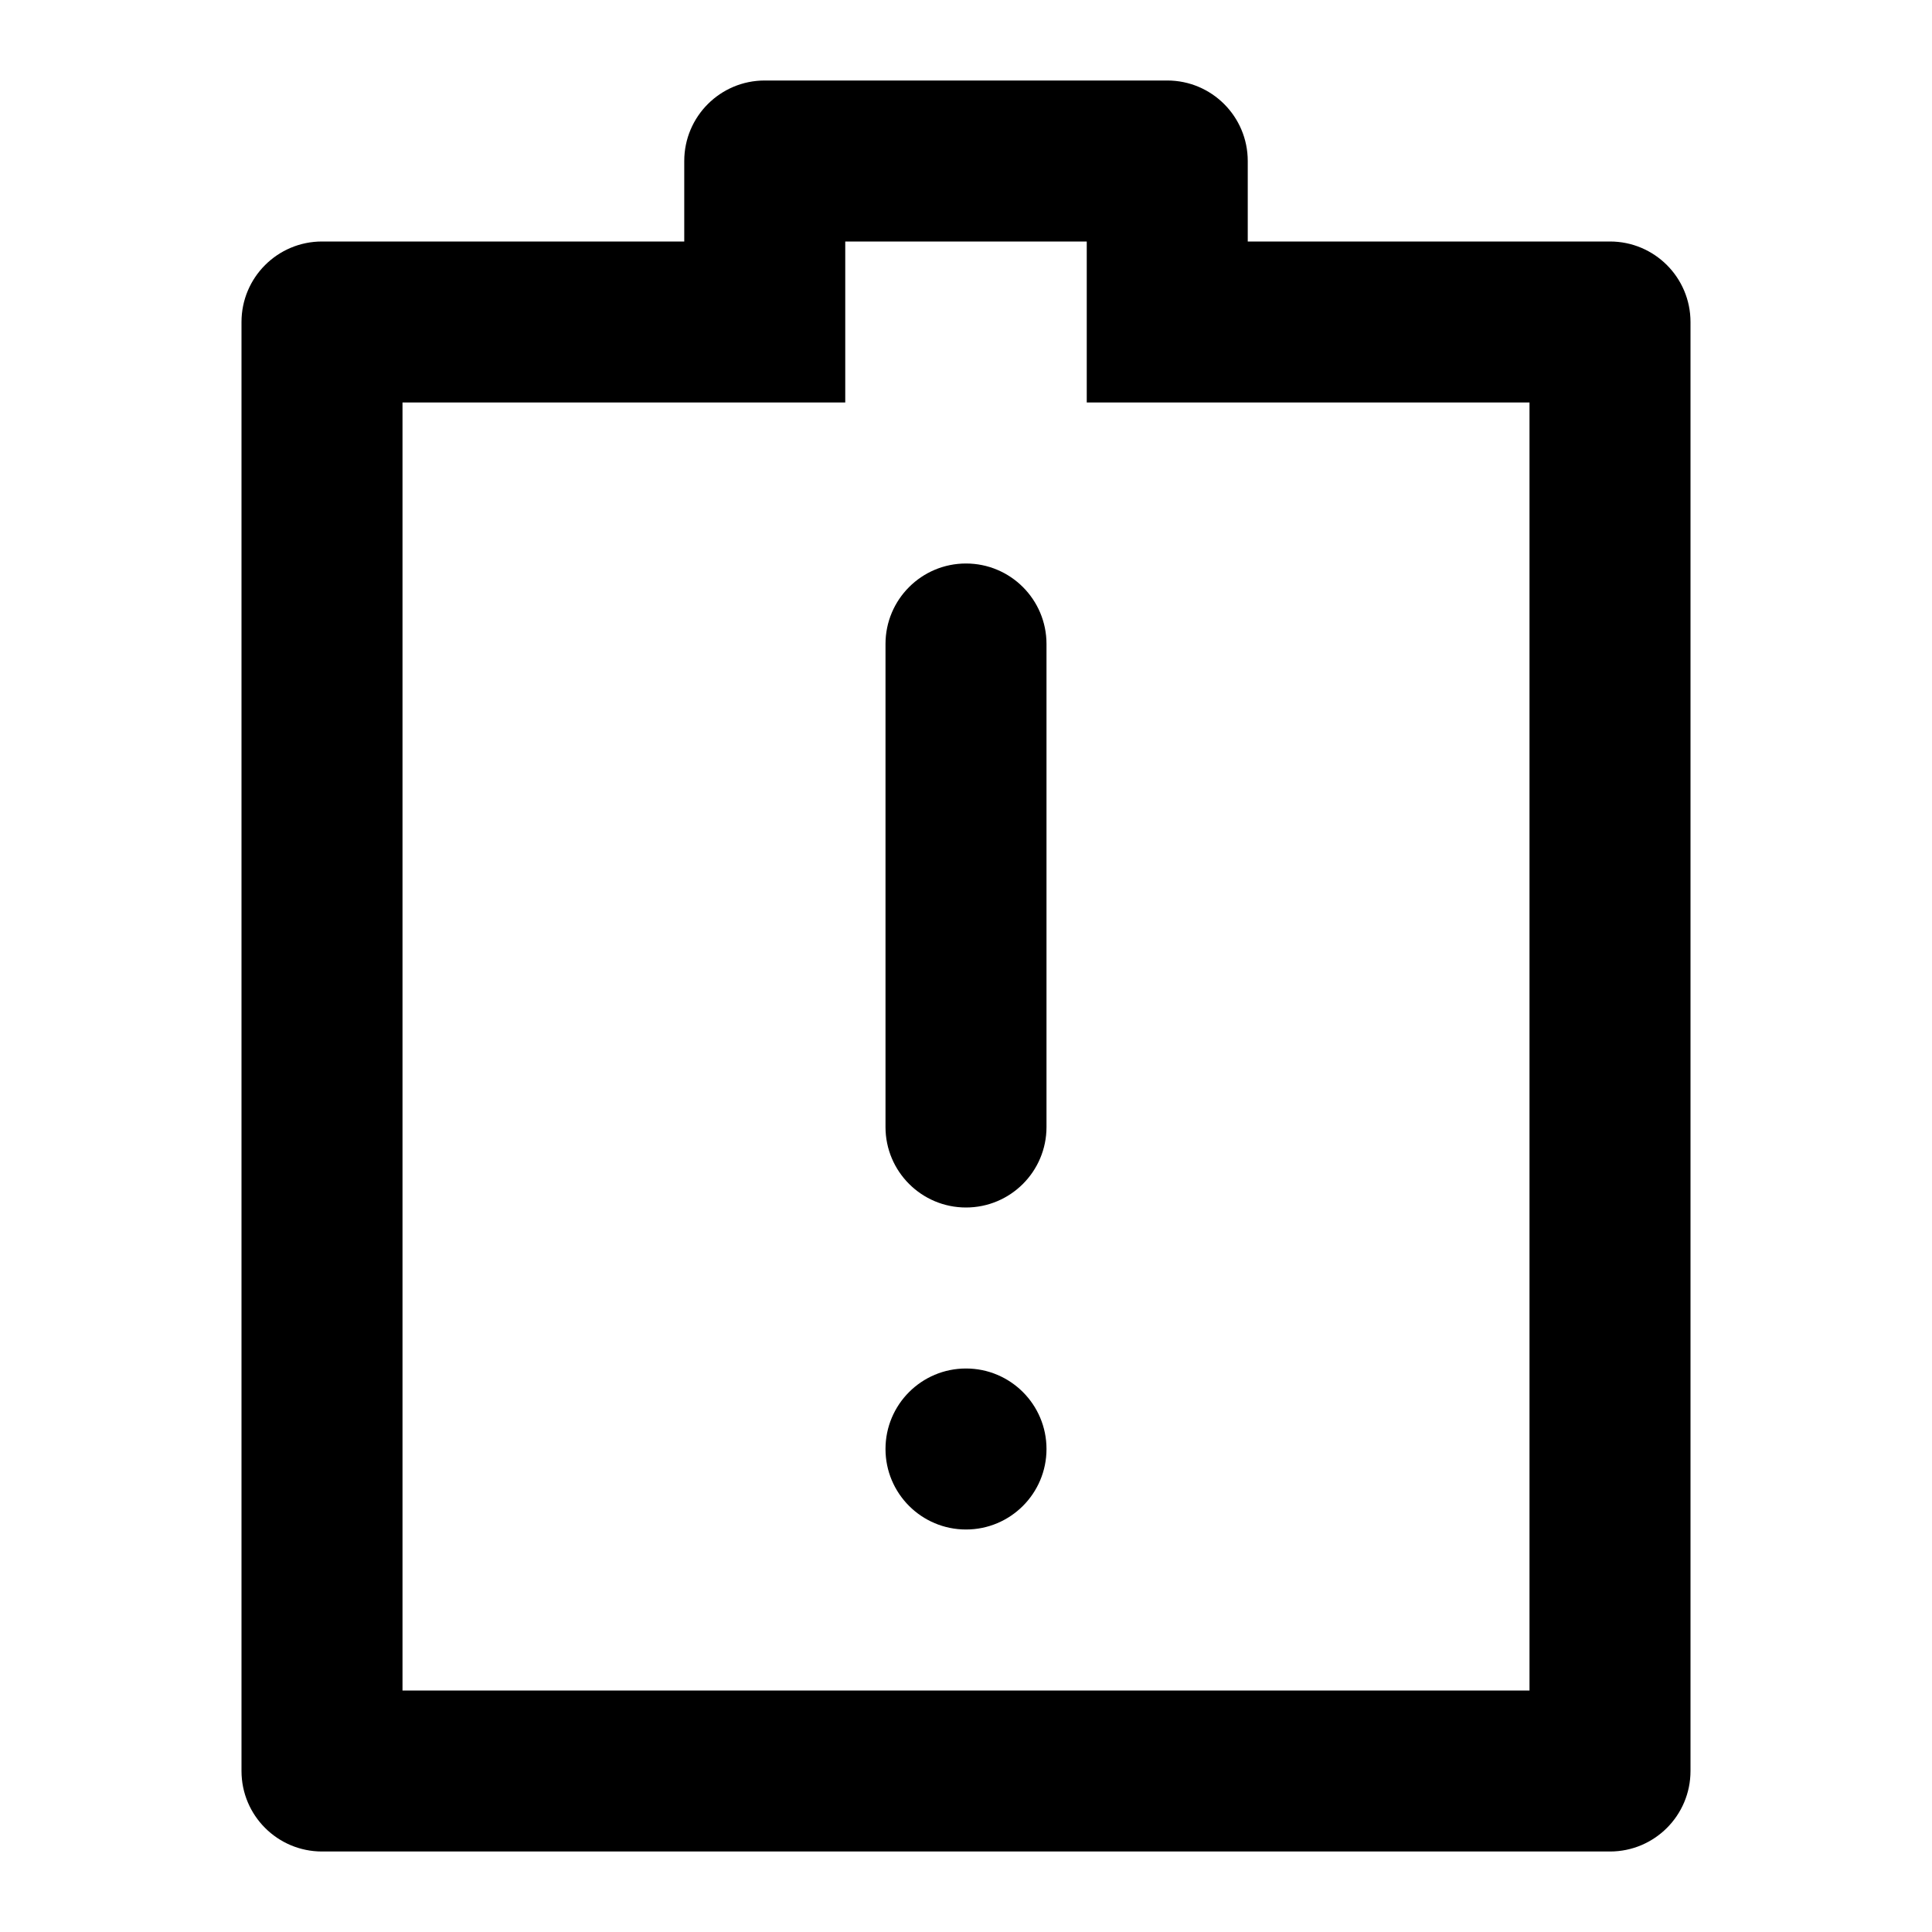
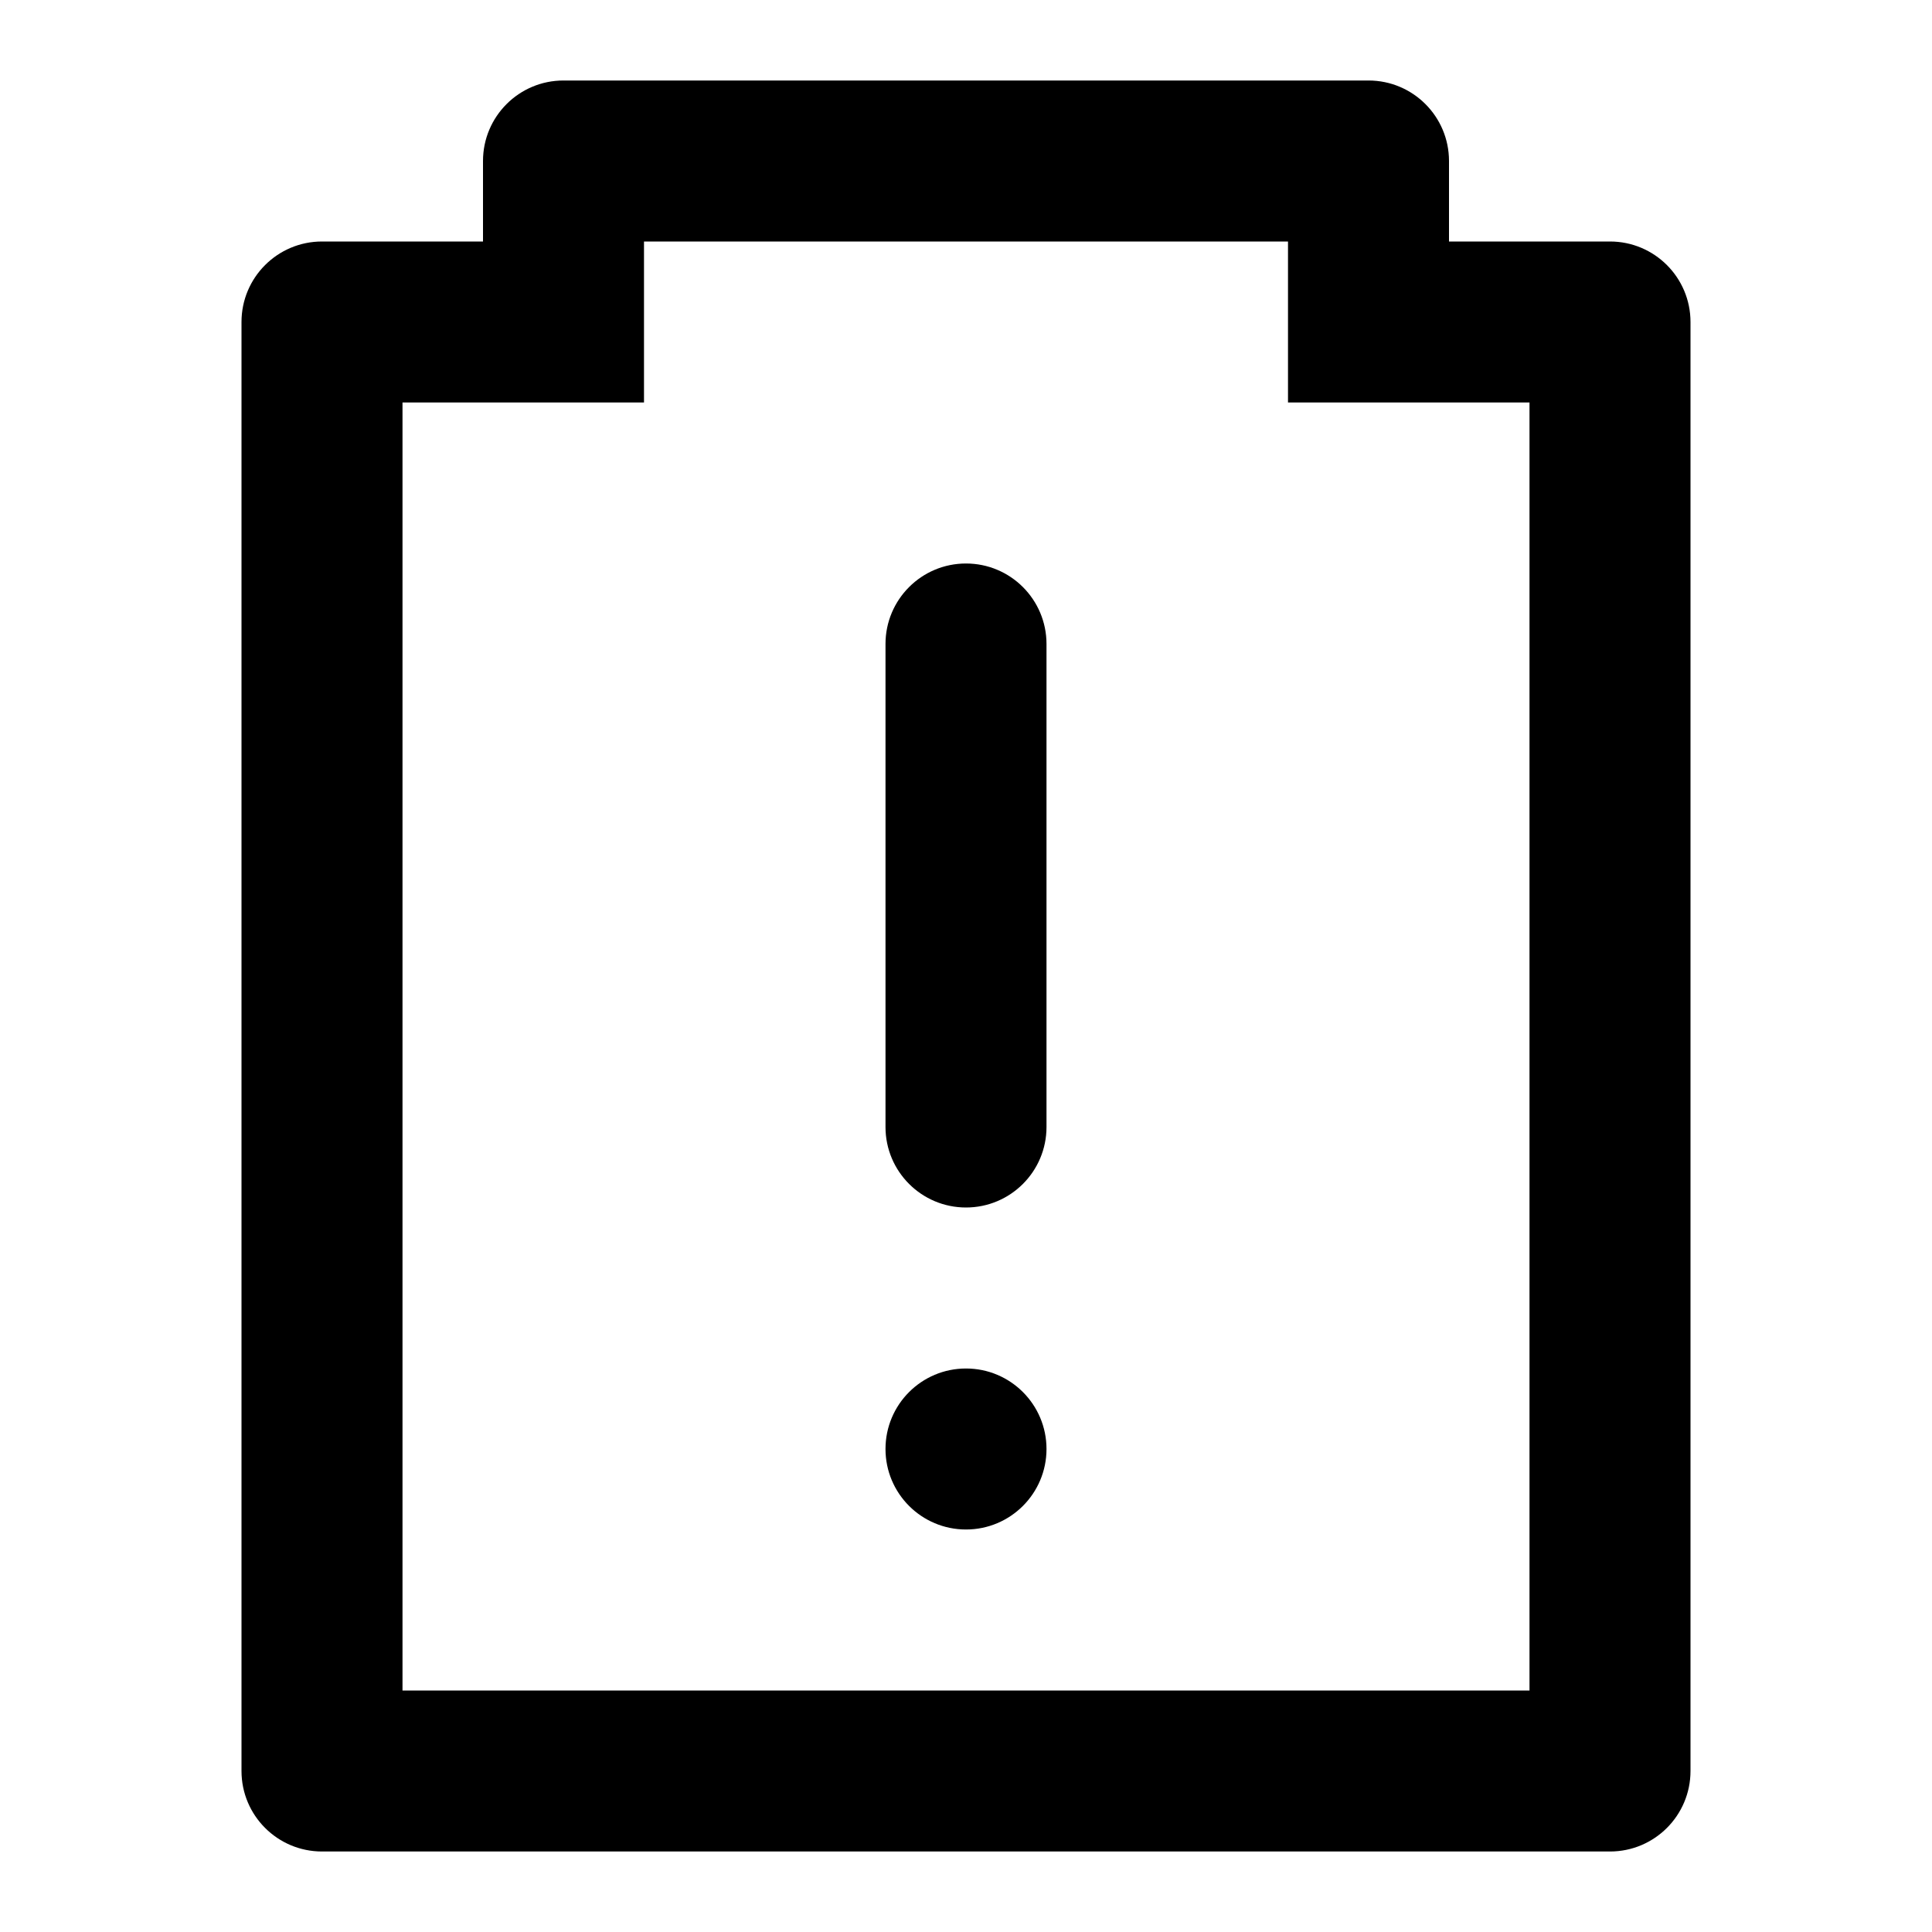
<svg xmlns="http://www.w3.org/2000/svg" width="48" height="48" viewBox="0 0 48 48">
  <g id="Layer_2" data-name="Layer 2">
    <g id="invisible_box" data-name="invisible box">
      <rect width="48" height="48" fill="none" />
    </g>
    <g id="icons_Q2" data-name="icons Q2">
      <path d="M24,30a2,2,0,0,0,2-2V16a2,2,0,0,0-4,0V28A2,2,0,0,0,24,30Z" />
      <circle cx="24" cy="36" r="2" />
-       <path d="M40,6H31V4a2,2,0,0,0-2-2H19a2,2,0,0,0-2,2V6H8A2,2,0,0,0,6,8V44a2,2,0,0,0,2,2H40a2,2,0,0,0,2-2V8A2,2,0,0,0,40,6ZM38,42H10V10H21V6h6v4H38Z" />
+       <path d="M40,6H36V4a2,2,0,0,0-2-2H14a2,2,0,0,0-2,2V6H8A2,2,0,0,0,6,8V44a2,2,0,0,0,2,2H40a2,2,0,0,0,2-2V8A2,2,0,0,0,40,6ZM38,42H10V10h6V6H32v4h6Z" />
    </g>
  </g>
</svg>
